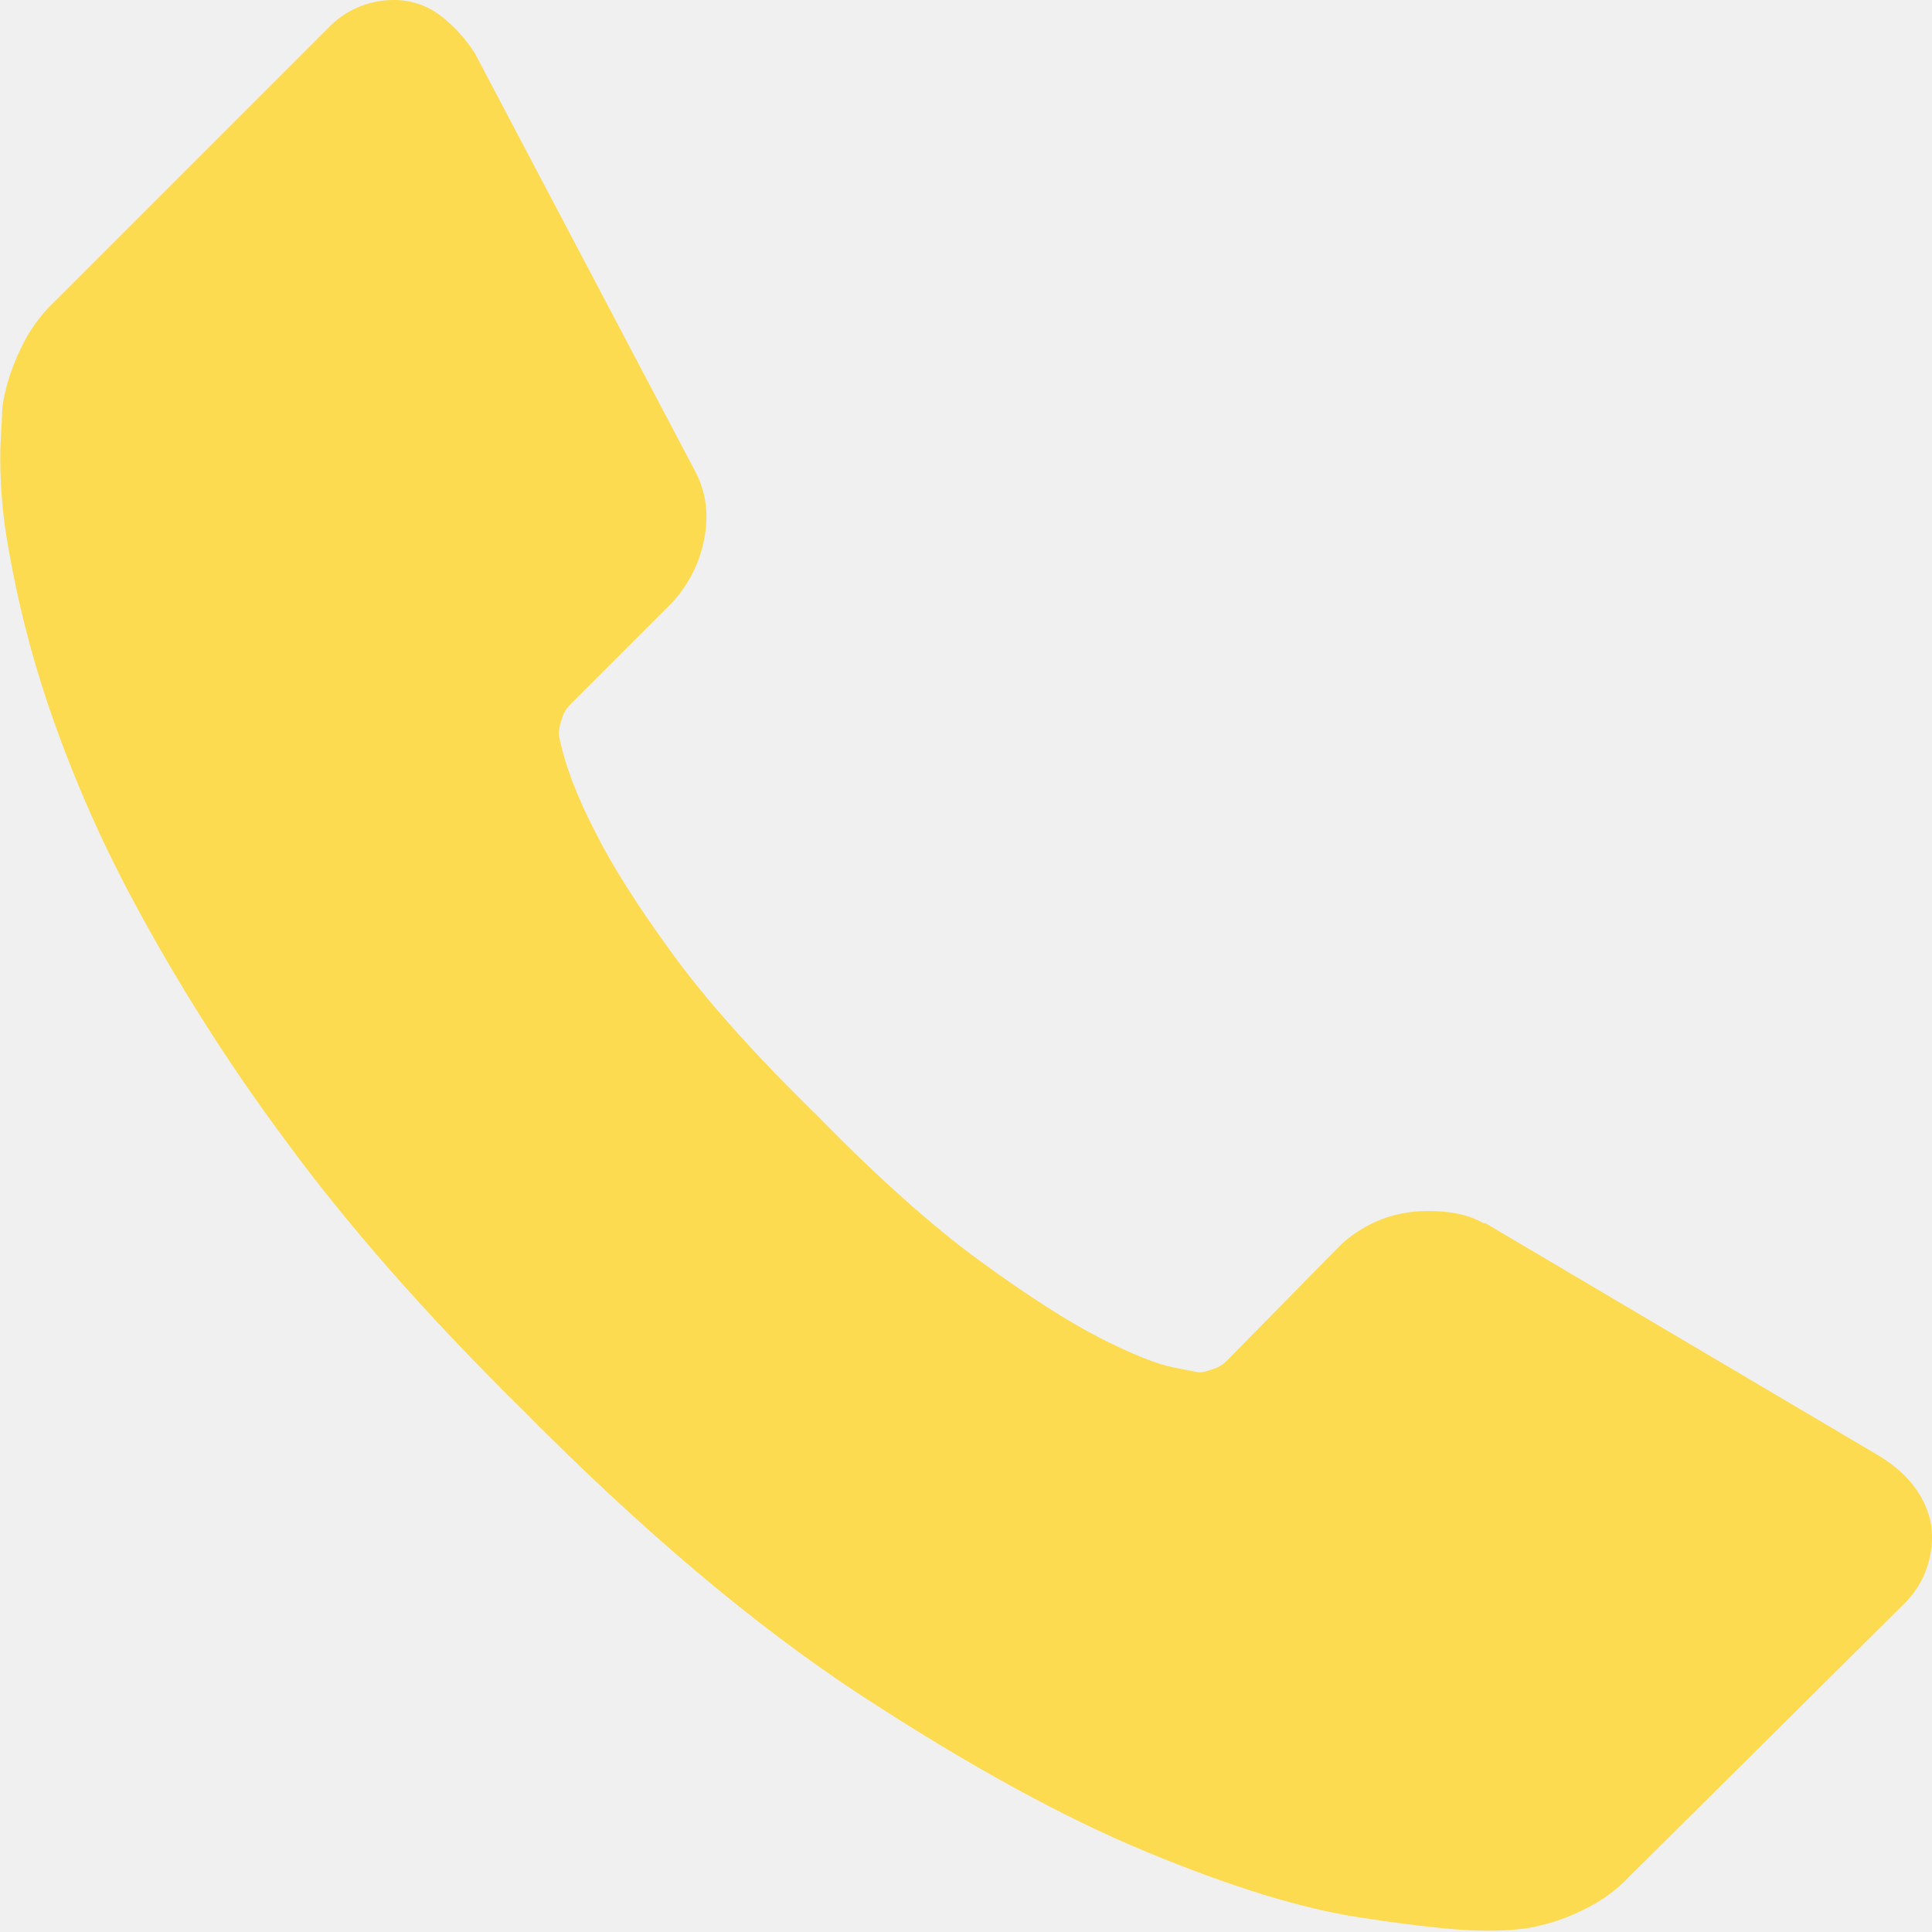
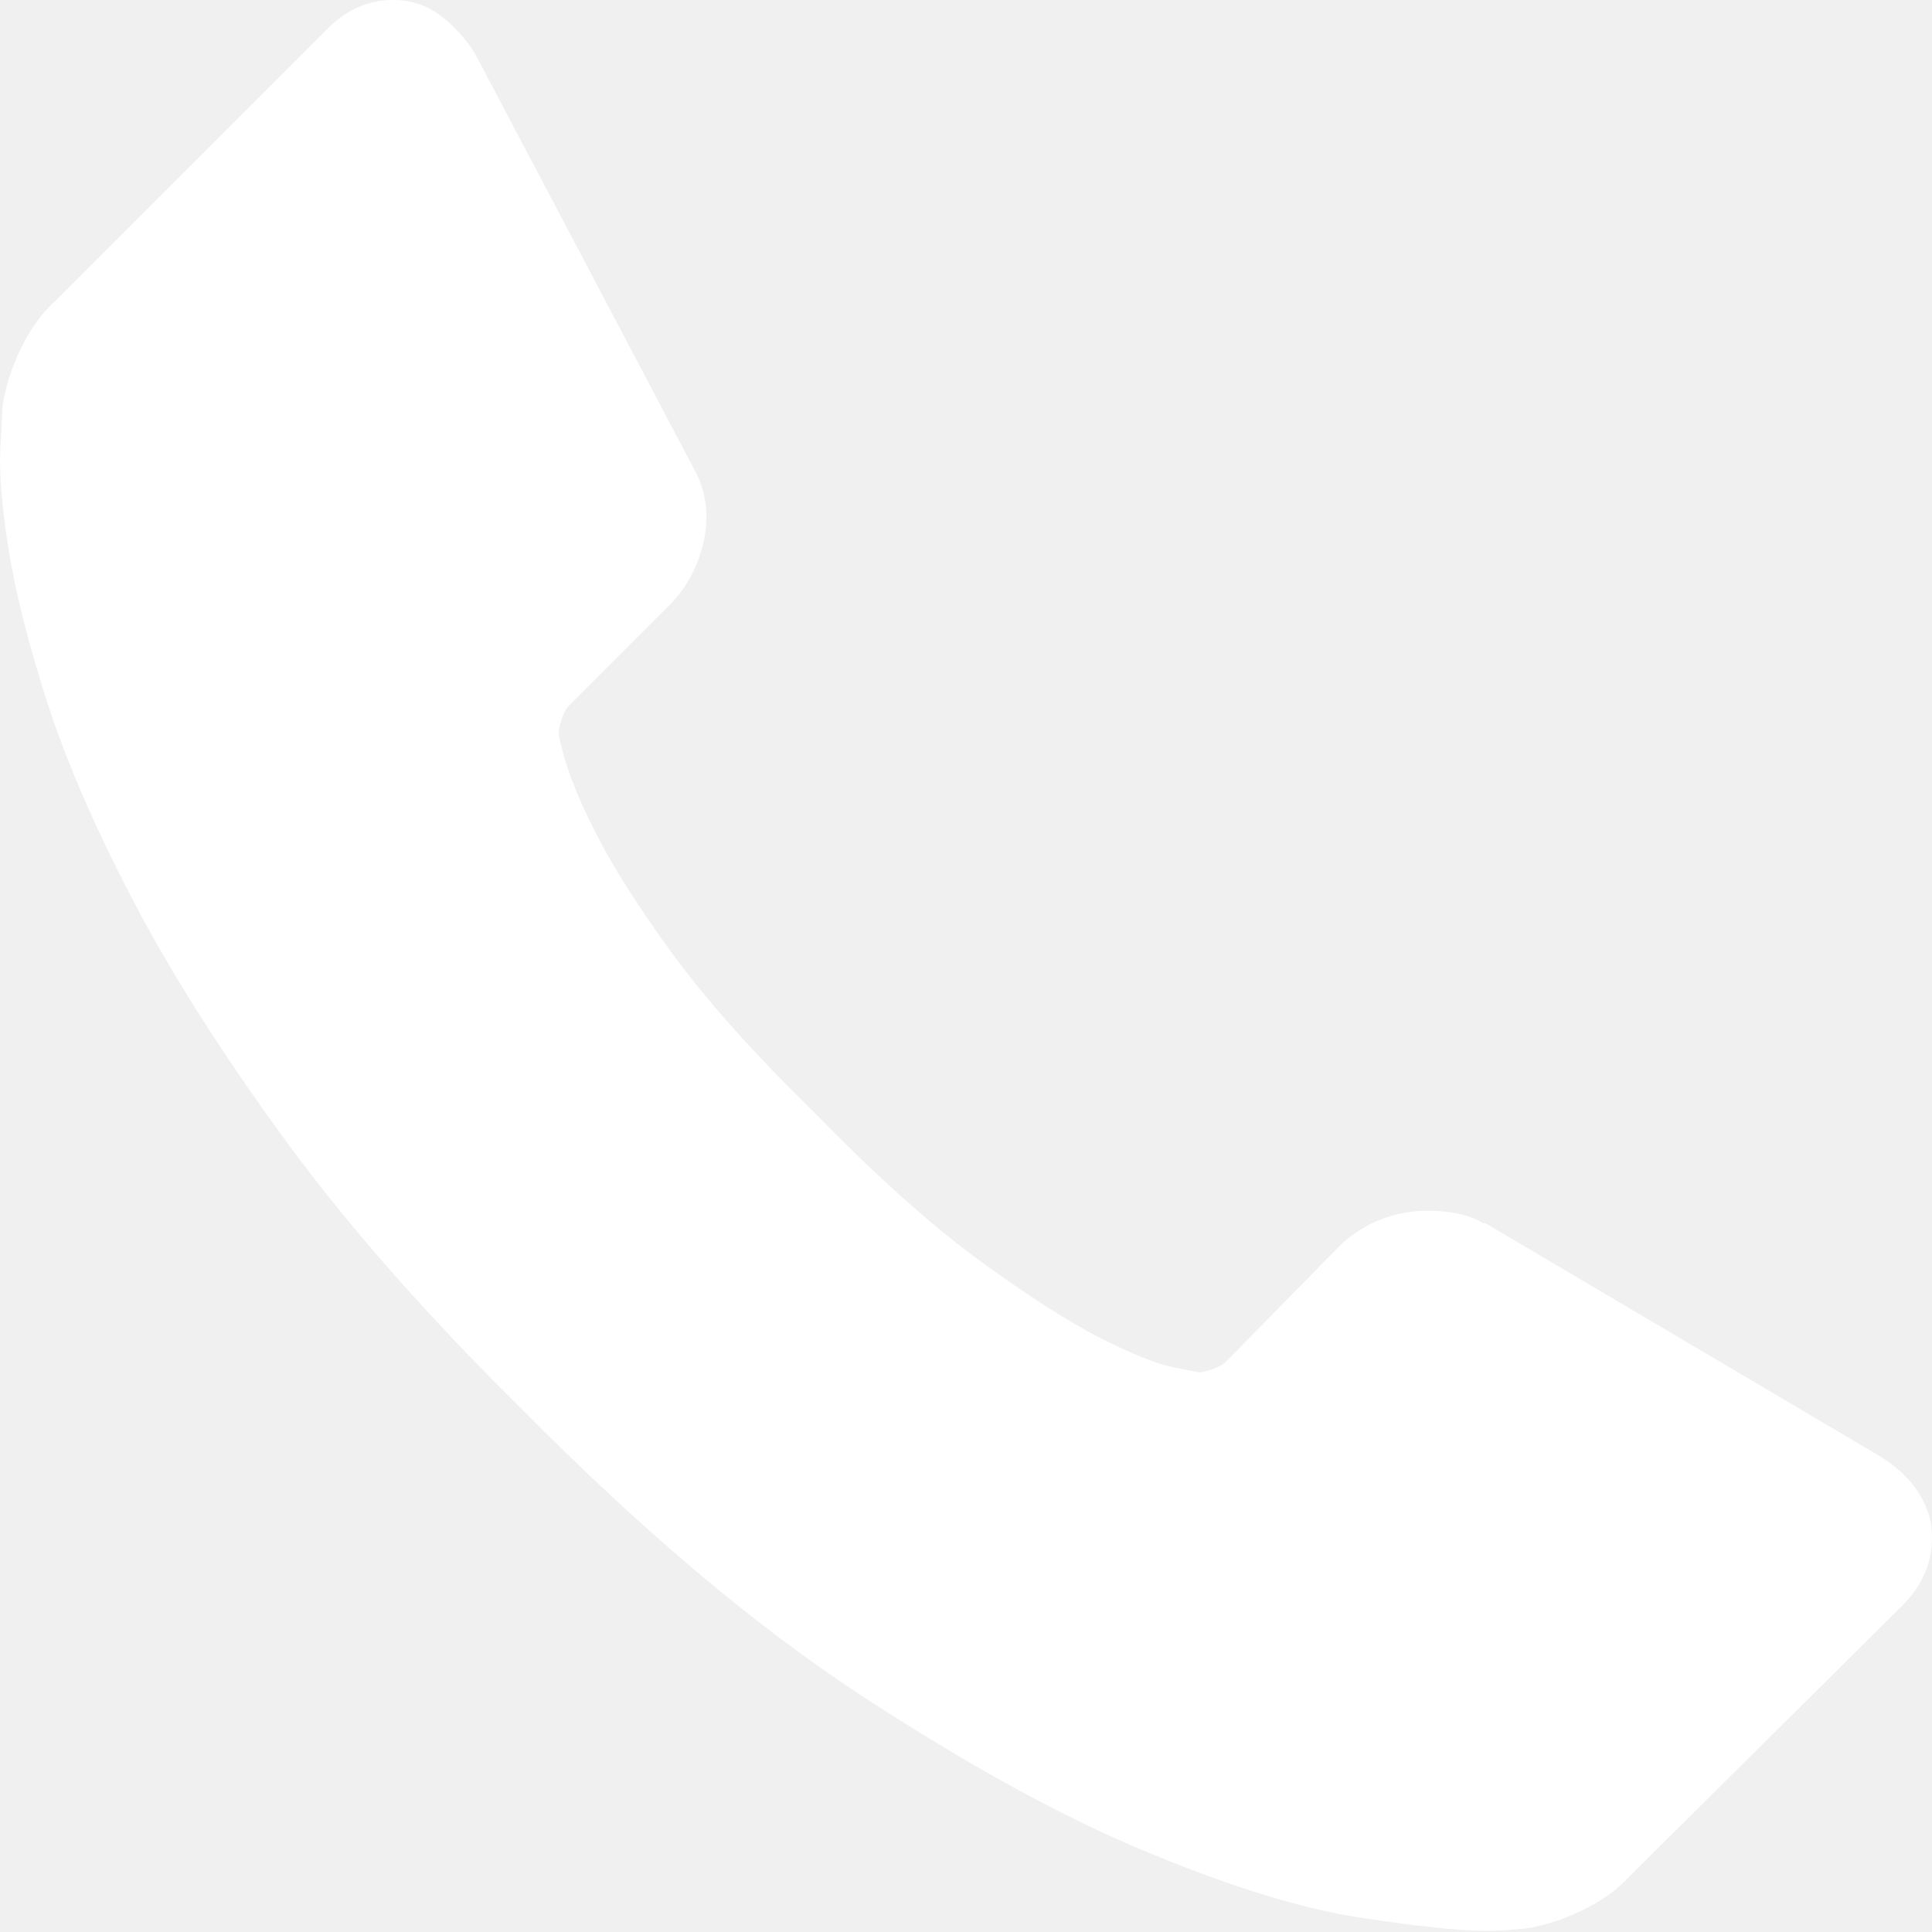
- <svg xmlns="http://www.w3.org/2000/svg" width="16" height="16" fill="none">
-   <path d="M15.992 12.619a.773.773 0 01-.237.677l-2.253 2.236a1.268 1.268 0 01-.398.288 1.59 1.59 0 01-.482.152 2.313 2.313 0 01-.322.017c-.215 0-.562-.036-1.042-.11-.48-.073-1.067-.254-1.761-.542-.695-.287-1.482-.72-2.363-1.295-.881-.576-1.818-1.367-2.812-2.372-.79-.779-1.445-1.524-1.965-2.235A15.93 15.93 0 011.104 7.46a10.628 10.628 0 01-.712-1.643 8.717 8.717 0 01-.321-1.27 4.195 4.195 0 01-.068-.839c.011-.203.017-.316.017-.338.022-.158.073-.32.152-.483A1.27 1.27 0 01.46 2.49L2.713.237A.746.746 0 013.255 0a.63.63 0 01.39.127c.112.085.208.19.287.313l1.813 3.44c.101.18.13.378.085.593a1.056 1.056 0 01-.288.542l-.83.83a.282.282 0 00-.06.11.418.418 0 00-.025.127c.045.237.147.508.305.813.135.27.344.601.627.99.282.39.683.84 1.202 1.347.508.52.96.923 1.355 1.211.395.288.726.5.991.636.265.135.469.217.61.245l.211.042c.023 0 .06-.008.11-.025a.283.283 0 00.11-.06l.966-.982c.204-.18.44-.27.712-.27.192 0 .344.033.457.1h.017l3.269 1.932c.237.147.378.333.423.559z" fill="#FCDB50" />
+ <svg xmlns="http://www.w3.org/2000/svg" width="16" height="16" viewBox="0 0 16 16" fill="none">
+   <path d="M15.992 12.619C16.026 12.879 15.947 13.104 15.755 13.296L13.502 15.532C13.401 15.645 13.268 15.741 13.104 15.82C12.941 15.899 12.78 15.95 12.622 15.973C12.611 15.973 12.577 15.975 12.52 15.981C12.464 15.987 12.39 15.99 12.3 15.99C12.085 15.99 11.738 15.953 11.258 15.88C10.778 15.806 10.191 15.625 9.497 15.337C8.802 15.05 8.015 14.617 7.134 14.042C6.253 13.466 5.316 12.675 4.322 11.67C3.532 10.891 2.877 10.146 2.357 9.435C1.838 8.723 1.42 8.065 1.104 7.461C0.788 6.857 0.55 6.309 0.392 5.818C0.234 5.327 0.127 4.904 0.071 4.548C0.014 4.192 -0.008 3.913 0.003 3.709C0.014 3.506 0.02 3.393 0.02 3.371C0.042 3.213 0.093 3.052 0.172 2.888C0.251 2.724 0.347 2.592 0.46 2.49L2.713 0.237C2.871 0.079 3.052 0 3.255 0C3.402 0 3.532 0.042 3.645 0.127C3.757 0.212 3.853 0.316 3.932 0.44L5.745 3.879C5.846 4.059 5.875 4.257 5.83 4.472C5.784 4.686 5.688 4.867 5.542 5.014L4.712 5.844C4.689 5.866 4.669 5.903 4.652 5.954C4.635 6.005 4.627 6.047 4.627 6.081C4.672 6.318 4.774 6.589 4.932 6.894C5.067 7.165 5.276 7.495 5.559 7.885C5.841 8.274 6.242 8.723 6.761 9.231C7.269 9.751 7.721 10.154 8.116 10.442C8.511 10.73 8.842 10.942 9.107 11.078C9.372 11.213 9.576 11.295 9.717 11.323L9.928 11.365C9.951 11.365 9.988 11.357 10.039 11.34C10.089 11.323 10.126 11.303 10.149 11.281L11.114 10.298C11.318 10.118 11.555 10.027 11.826 10.027C12.018 10.027 12.17 10.061 12.283 10.129H12.3L15.569 12.06C15.806 12.207 15.947 12.393 15.992 12.619Z" fill="#ffffff" />
</svg>
